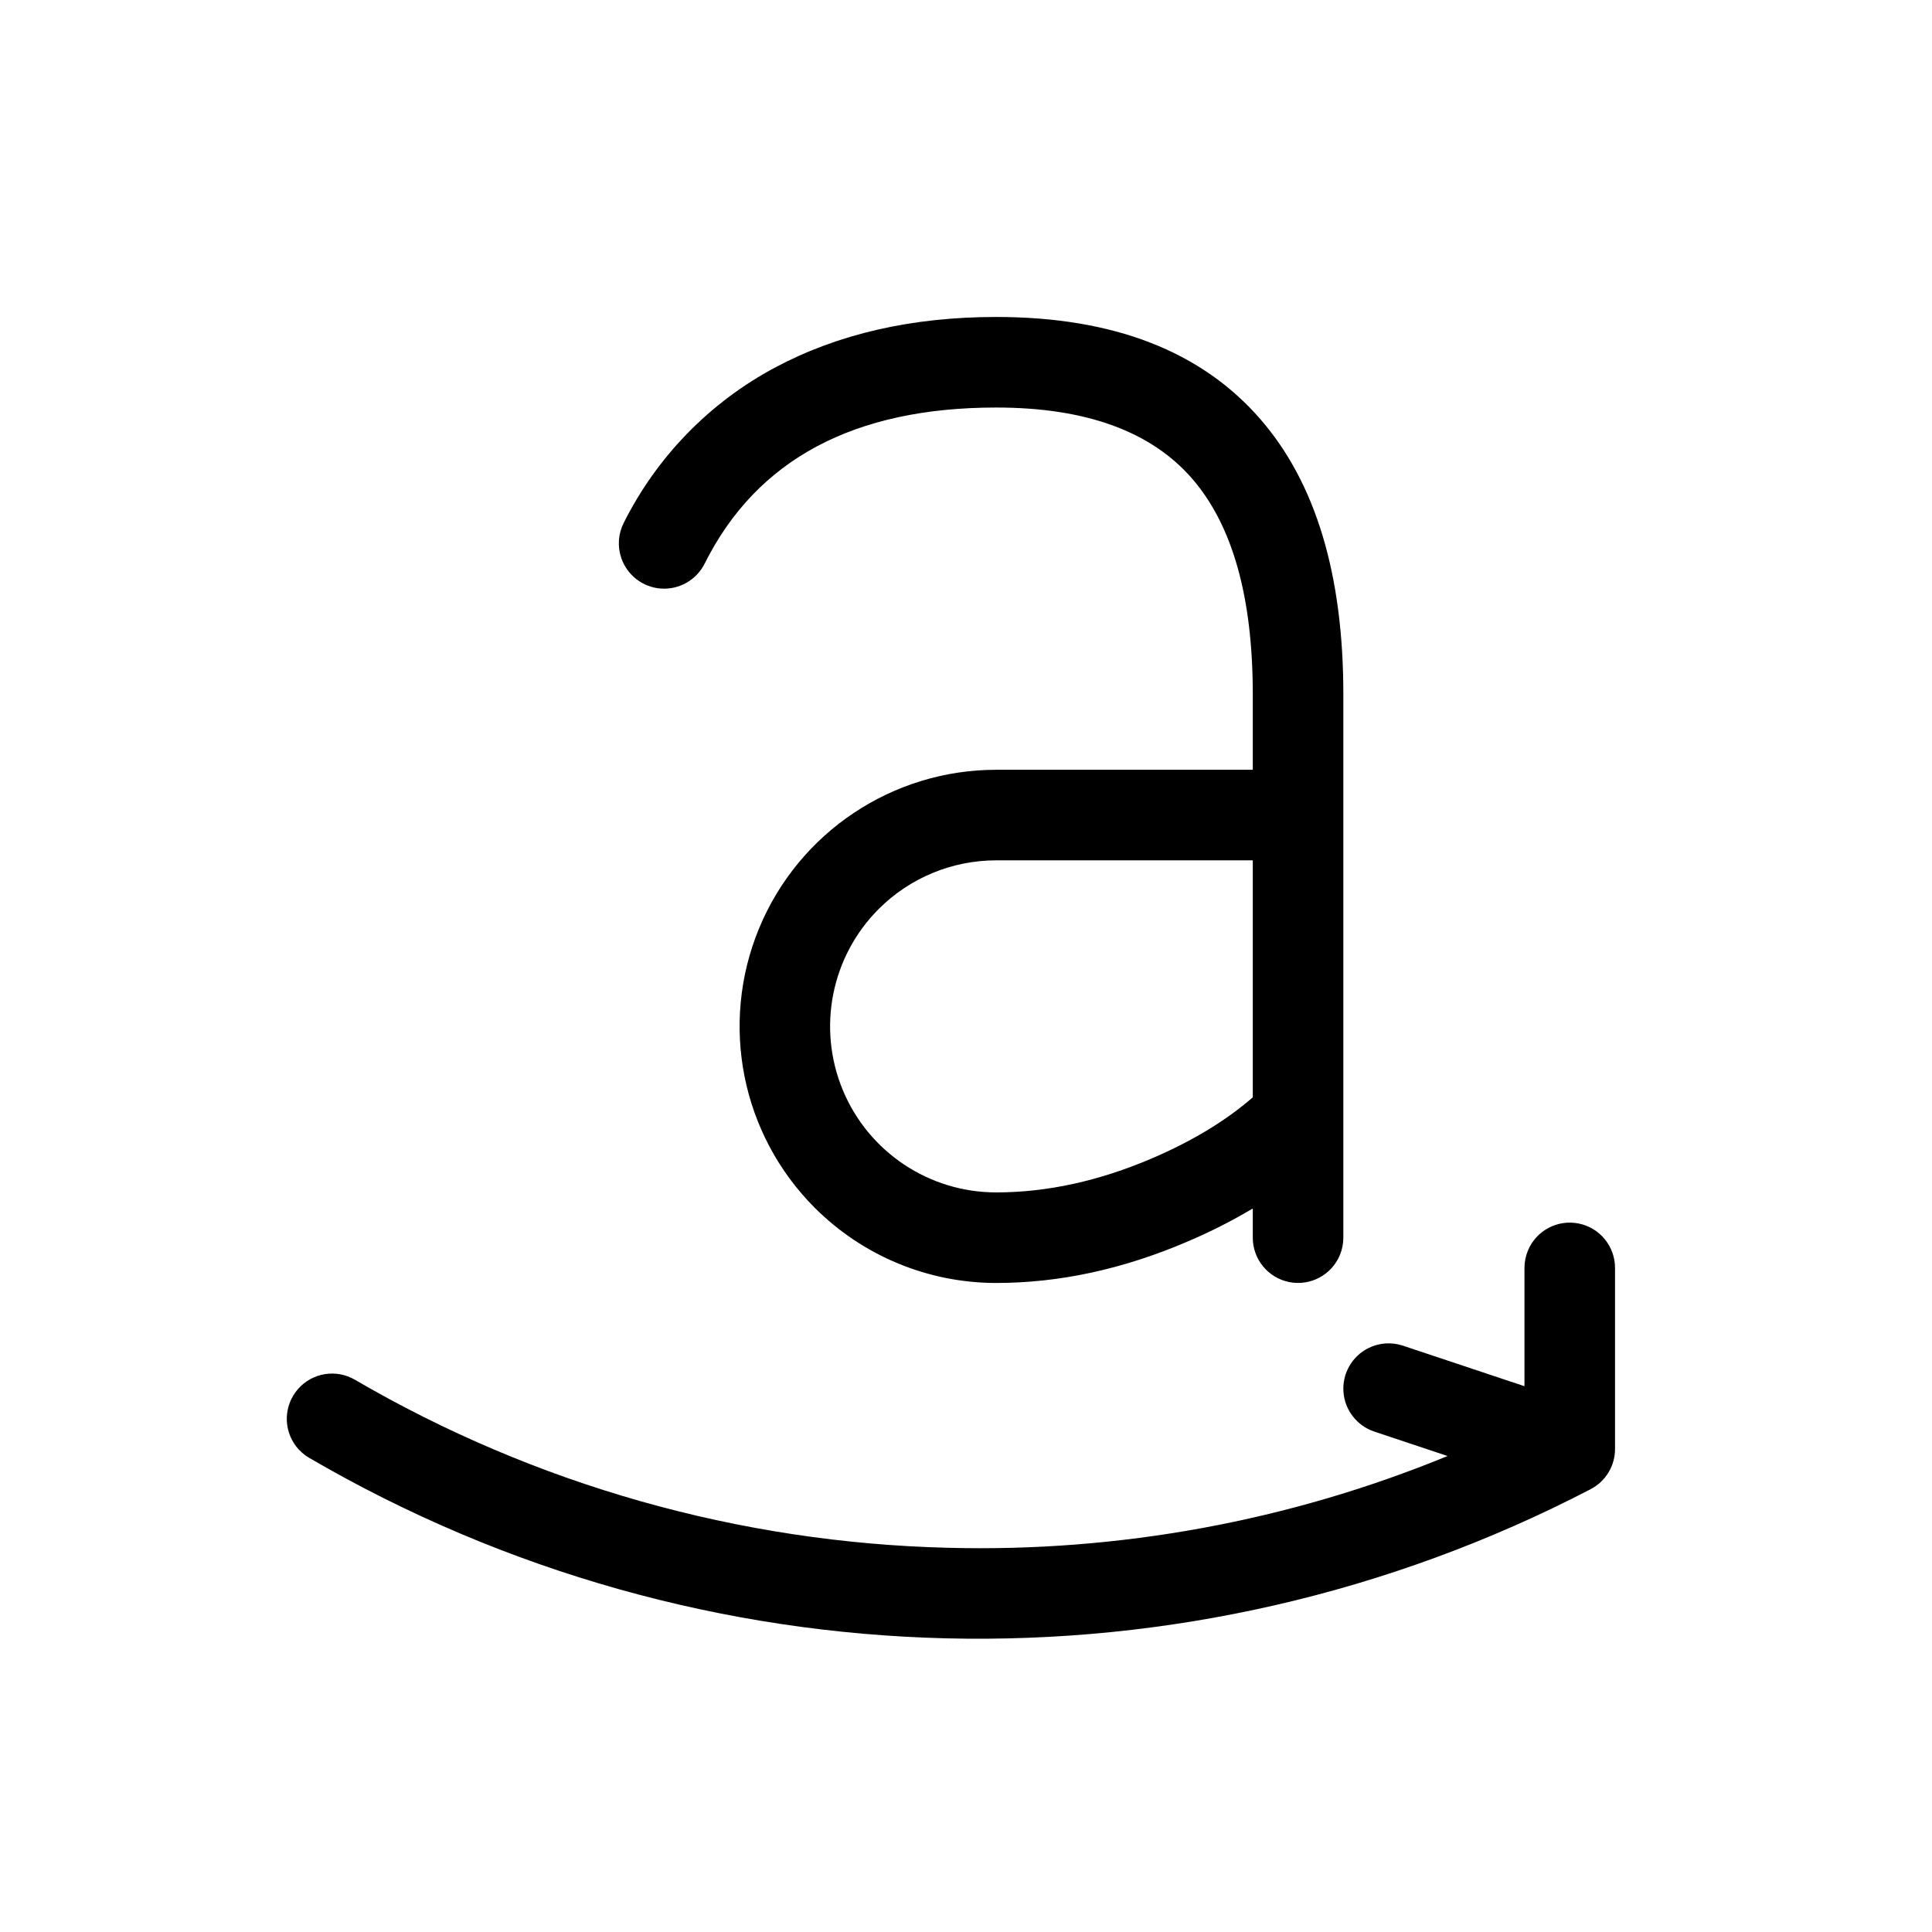
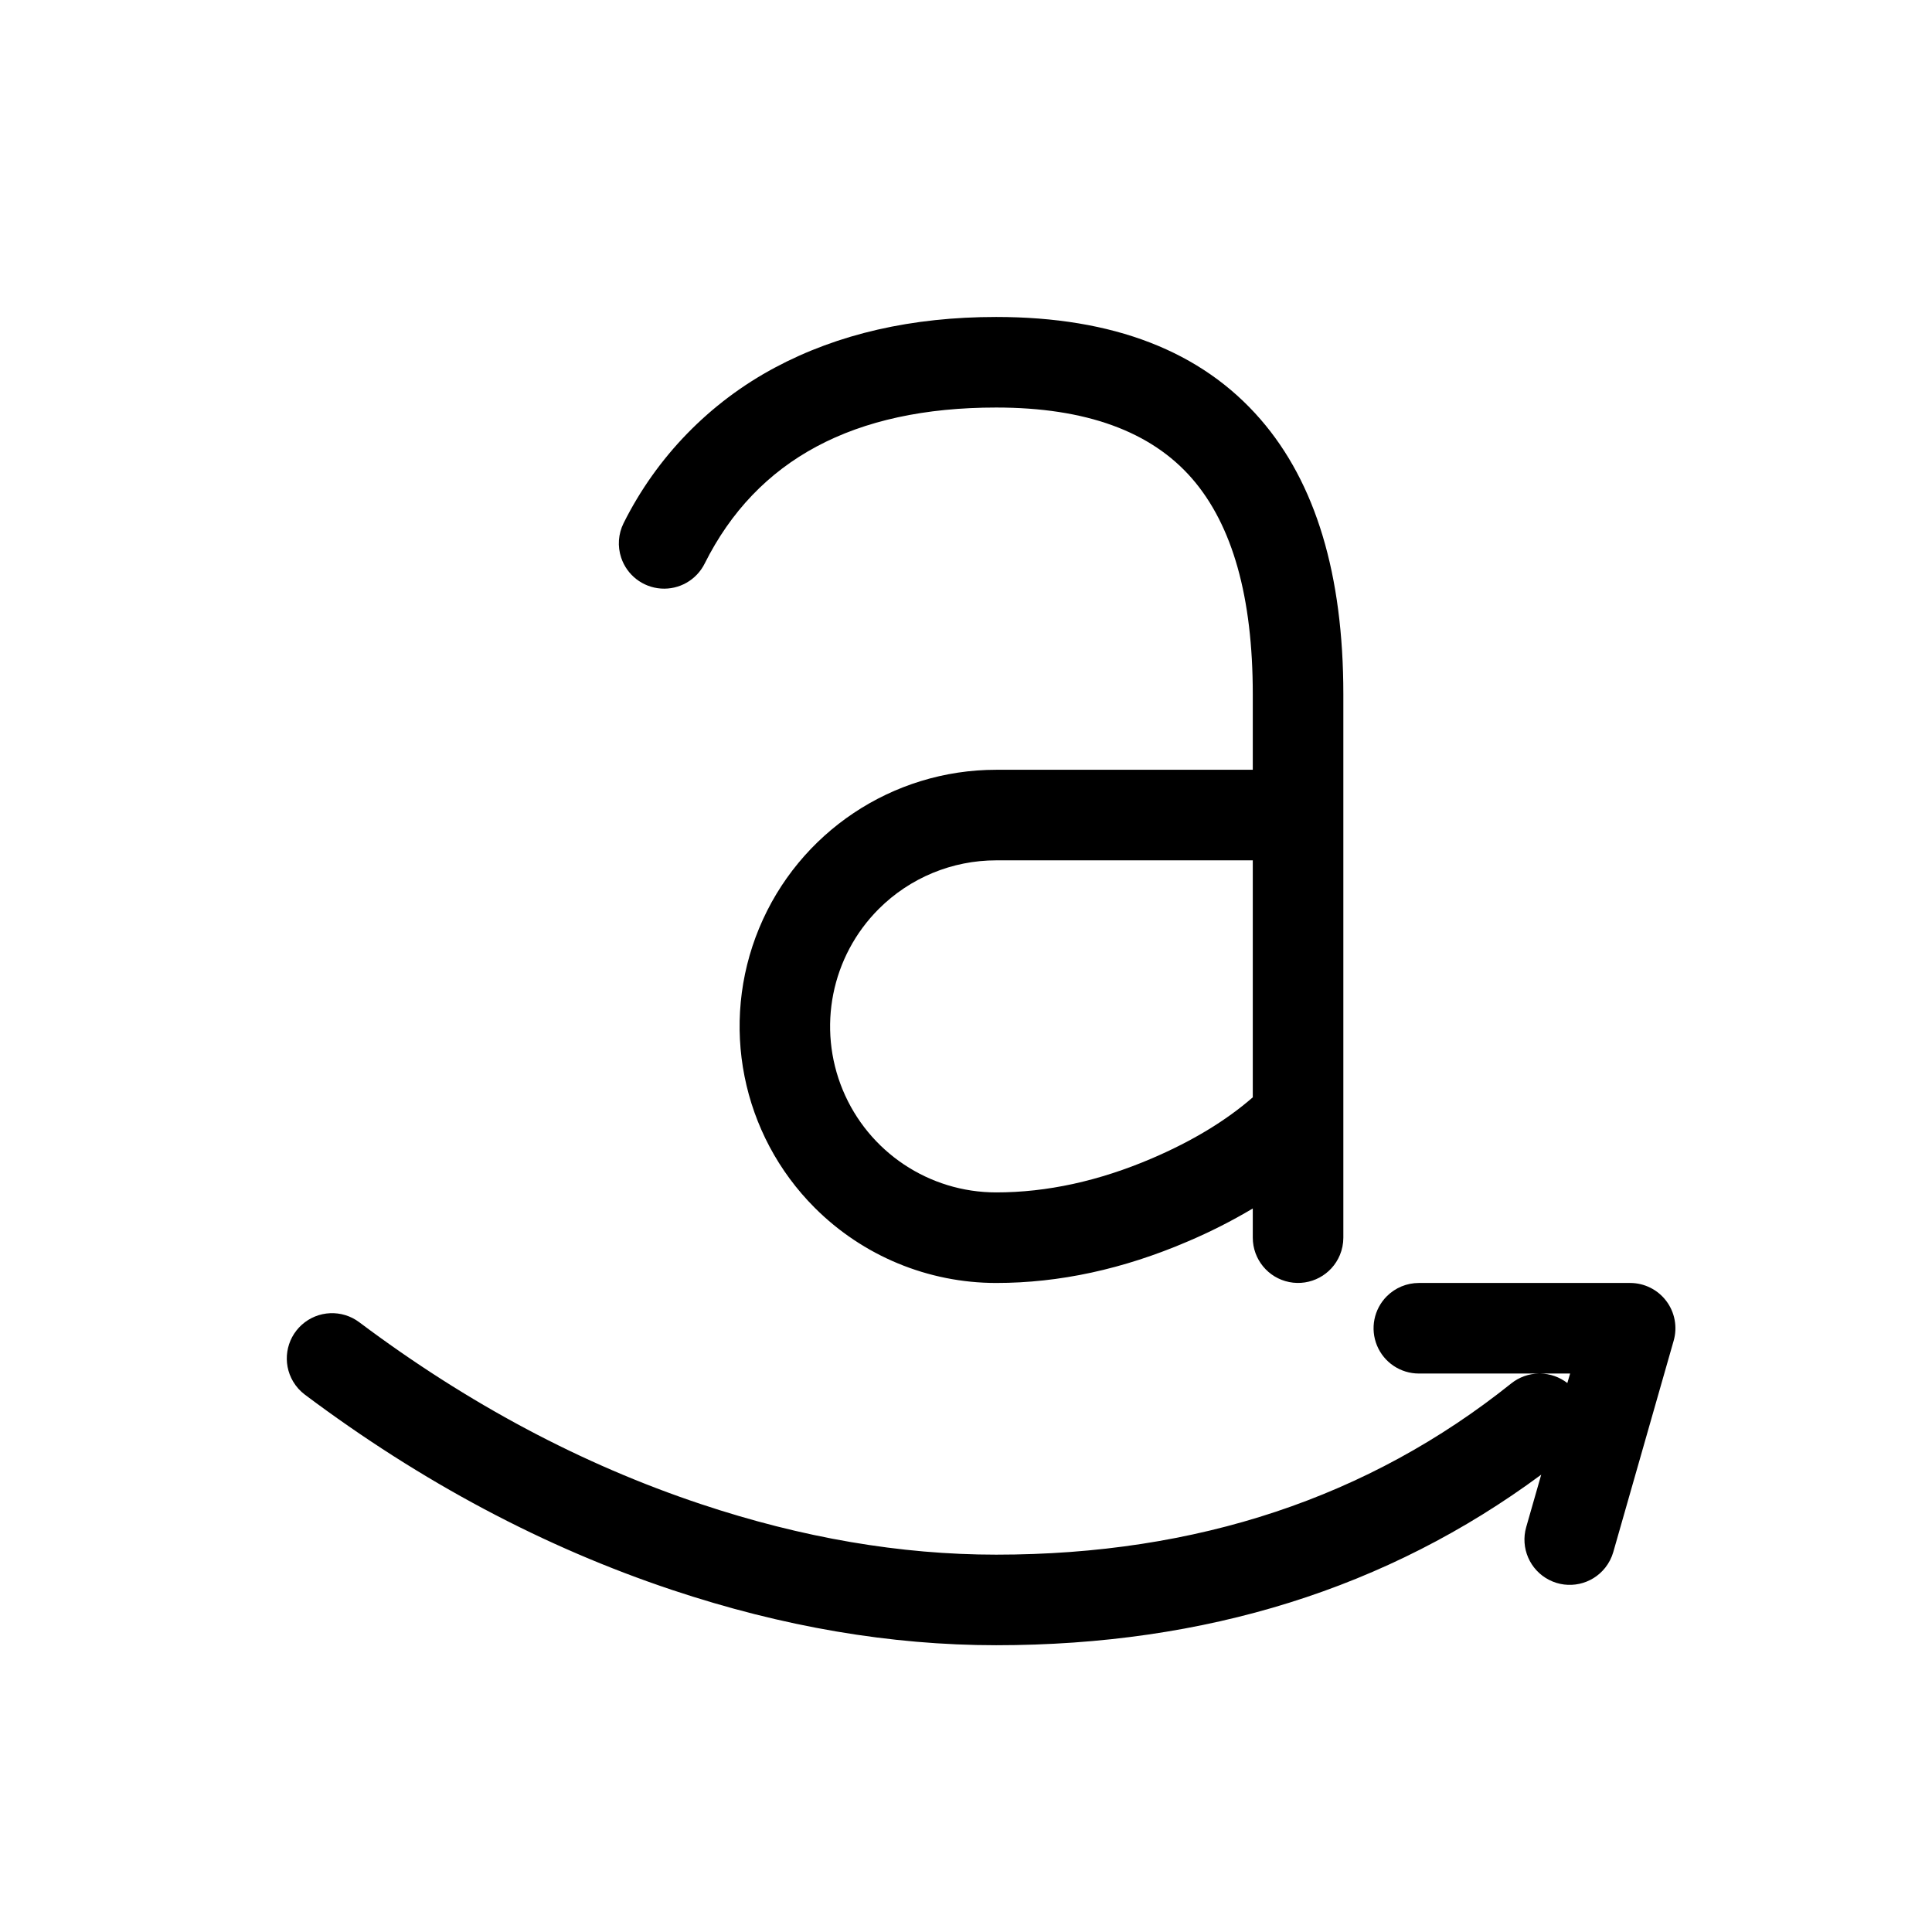
<svg xmlns="http://www.w3.org/2000/svg" viewBox="0 0 256 256" fill="currentColor">
-   <path d="M82.31 73.9A6 6 0 0 0 93.37 74.68Q103.71 54 132 54Q149.79 54 157.97 63.43Q166 72.7 166 92V102H132A34 34 0 0 0 107.96 160.04A34 34 0 0 0 132 170Q144.56 170 157.36 164.51A71.58 71.58 0 0 0 166 160.13V164A6 6 0 0 0 177.54 166.3A6 6 0 0 0 178 164V92Q178 68.22 167.03 55.57Q155.27 42 132 42Q115.25 42 102.68 48.71A47.34 47.34 0 0 0 82.63 69.32A6 6 0 0 0 82.31 73.9ZM152.64 153.49Q142.1 158 132 158A22 22 0 0 1 116.44 120.44A22 22 0 0 1 132 114H166V145.4Q160.68 150.04 152.64 153.49ZM181.32 178.63A6 6 0 0 0 182.1 189.69L191.81 192.93A162.89 162.89 0 0 1 125.63 205.09A164 164 0 0 1 47.02 182.82A6 6 0 0 0 39.22 191.63A6 6 0 0 0 40.98 193.18A176 176 0 0 0 210.76 197.33L210.77 197.32A5.99 5.99 0 0 0 214 191.93V168A6 6 0 0 0 202.46 165.7A6 6 0 0 0 202 168V183.68L185.9 178.31A6 6 0 0 0 181.32 178.63Z" />
+   <path d="M82.31 73.9A6 6 0 0 0 93.37 74.68Q103.71 54 132 54Q149.79 54 157.97 63.43Q166 72.7 166 92V102H132A34 34 0 0 0 107.96 160.04A34 34 0 0 0 132 170Q144.56 170 157.36 164.51A71.58 71.58 0 0 0 166 160.13V164A6 6 0 0 0 177.54 166.3A6 6 0 0 0 178 164V92Q178 68.22 167.03 55.57Q155.27 42 132 42Q115.25 42 102.68 48.71A47.34 47.34 0 0 0 82.63 69.32A6 6 0 0 0 82.31 73.9ZM152.64 153.49Q142.1 158 132 158A22 22 0 0 1 116.44 120.44A22 22 0 0 1 132 114H166V145.4Q160.68 150.04 152.64 153.49ZM183.76 171.76A6 6 0 0 0 188 182H203.9A5.99 5.99 0 0 0 200.25 183.31Q171.9 206 132 206Q112.97 206 92.9 199.31Q69.22 191.42 47.6 175.2A6 6 0 0 0 38.84 183.06A6 6 0 0 0 40.4 184.8Q63.58 202.18 89.1 210.69Q111.03 218 132 218Q173.67 218 204.22 195.4L202.23 202.35A6 6 0 0 0 212.7 207.73A6 6 0 0 0 213.77 205.65L221.77 177.65A6 6 0 0 0 216 170H188A6 6 0 0 0 183.76 171.76ZM207.68 183.26A6.02 6.02 0 0 0 204.09 182H208.05L207.68 183.26Z" />
</svg>
